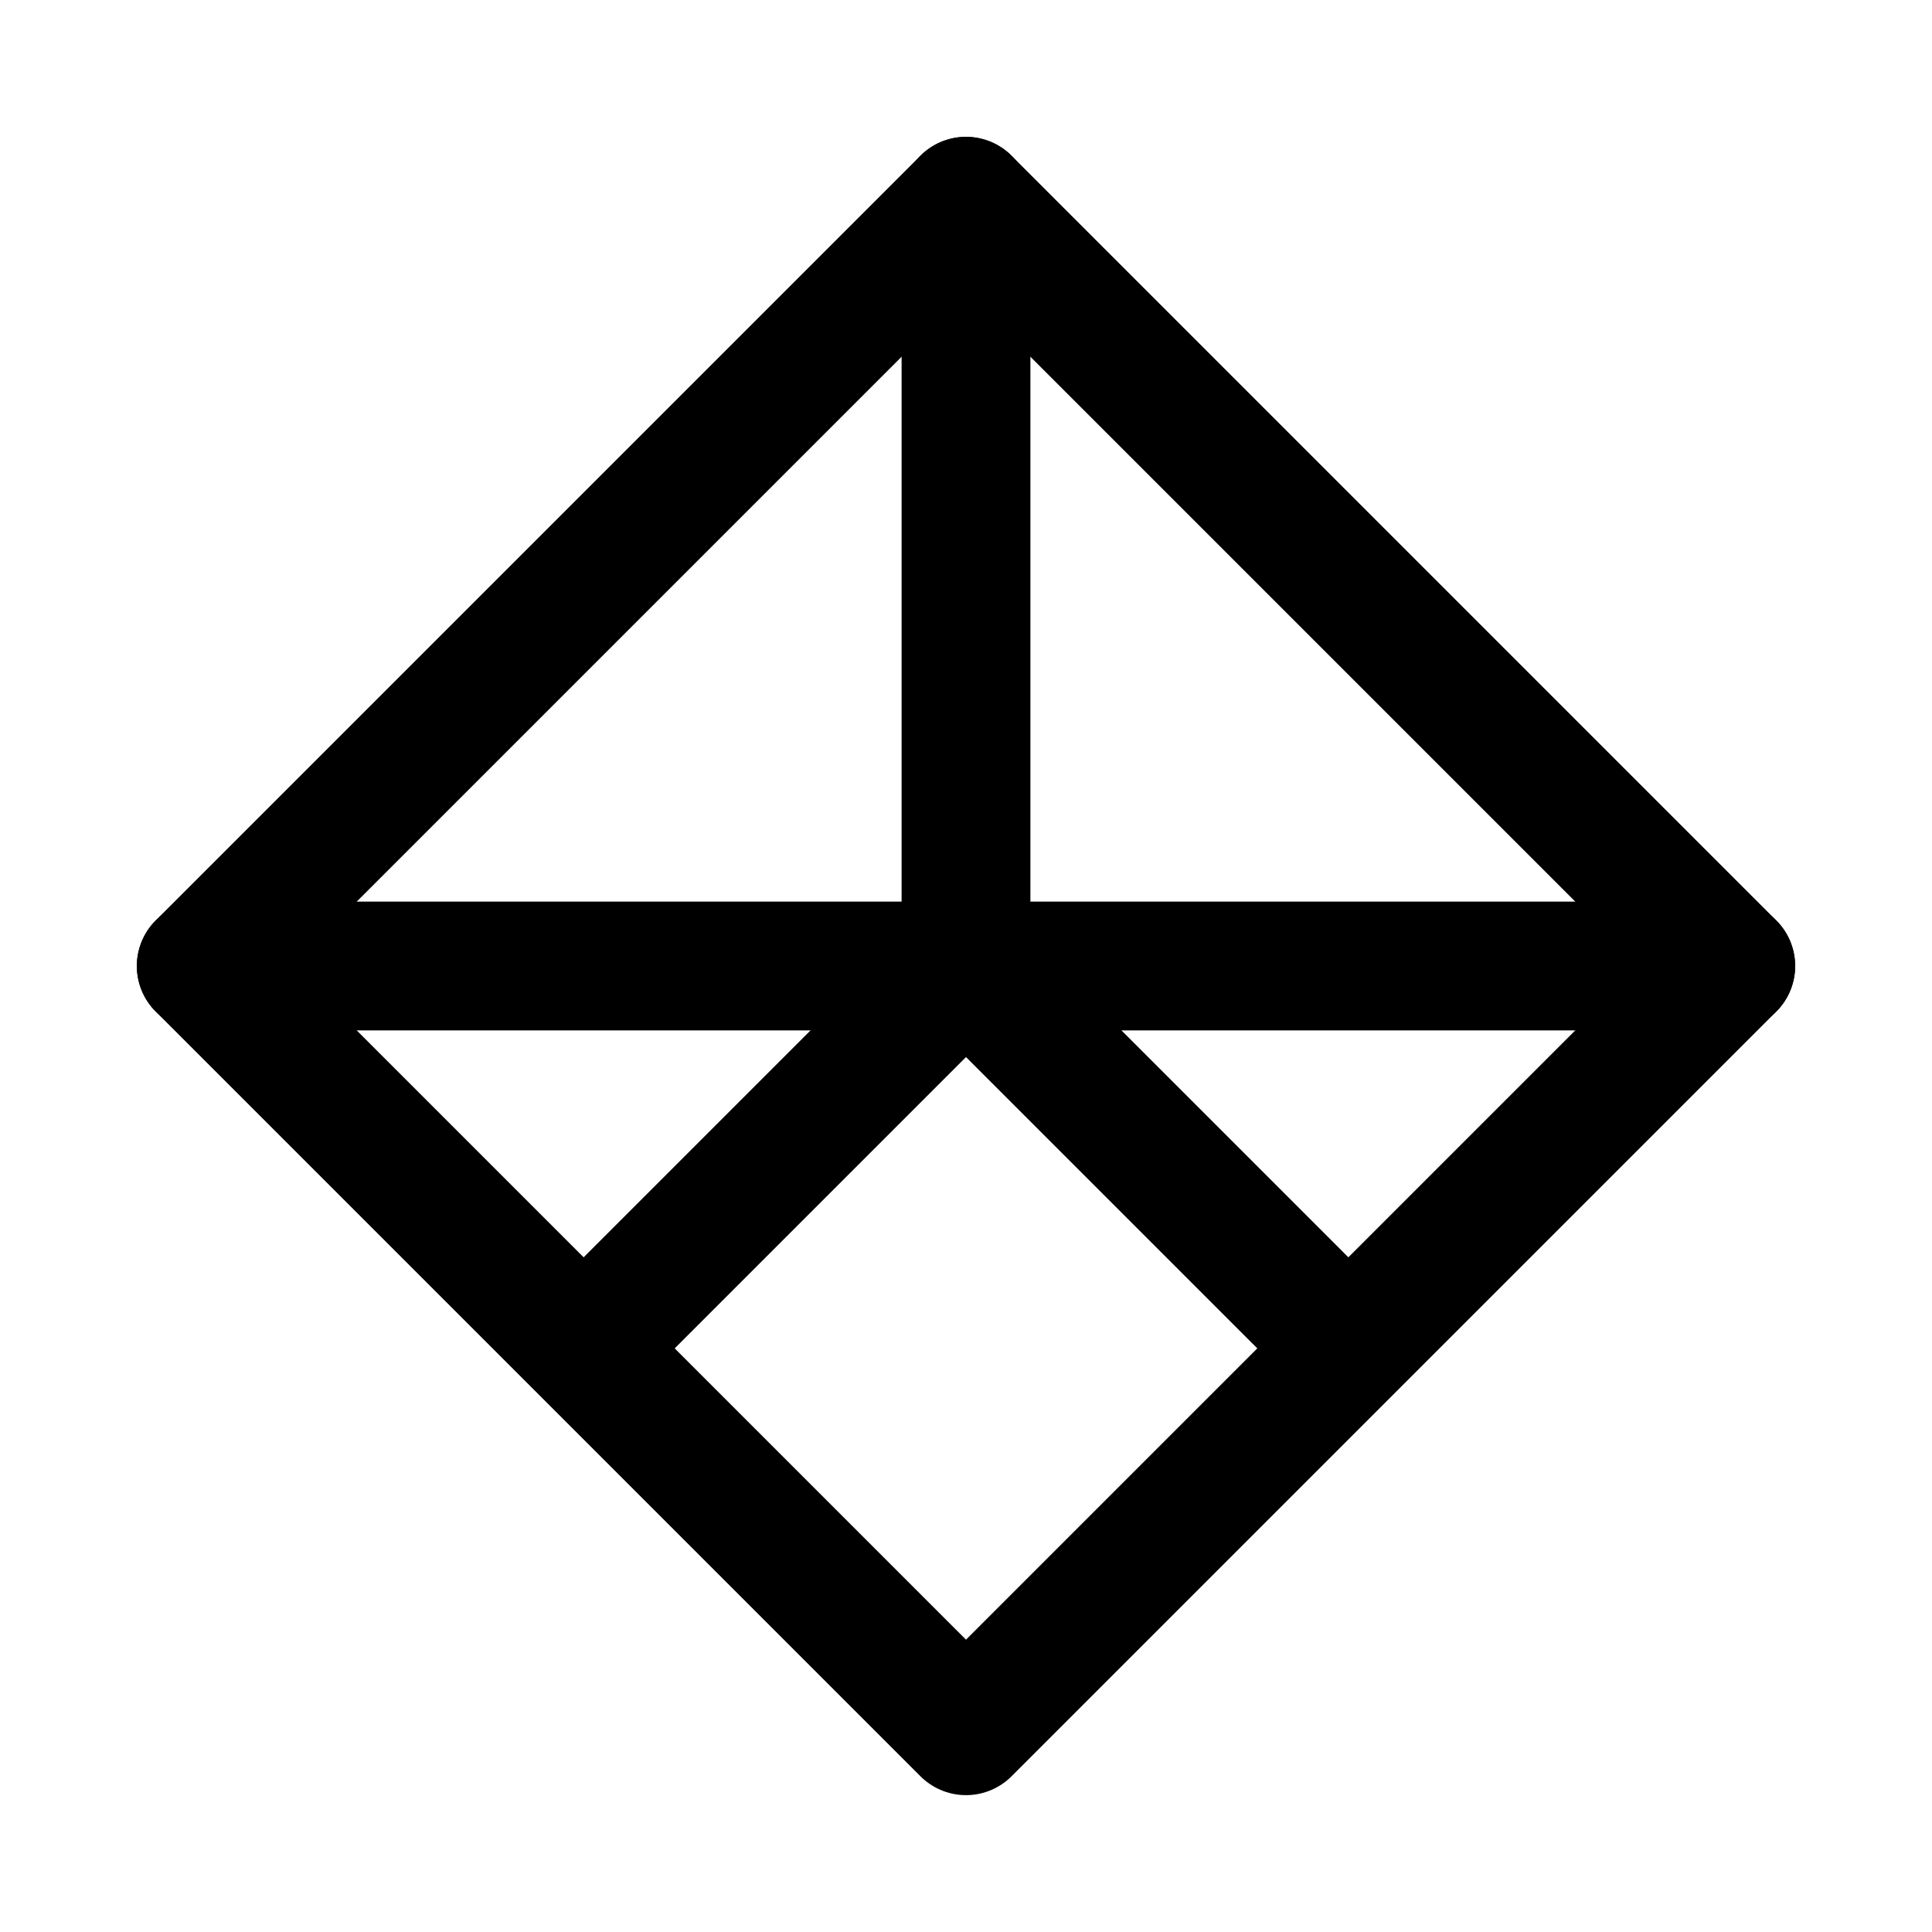
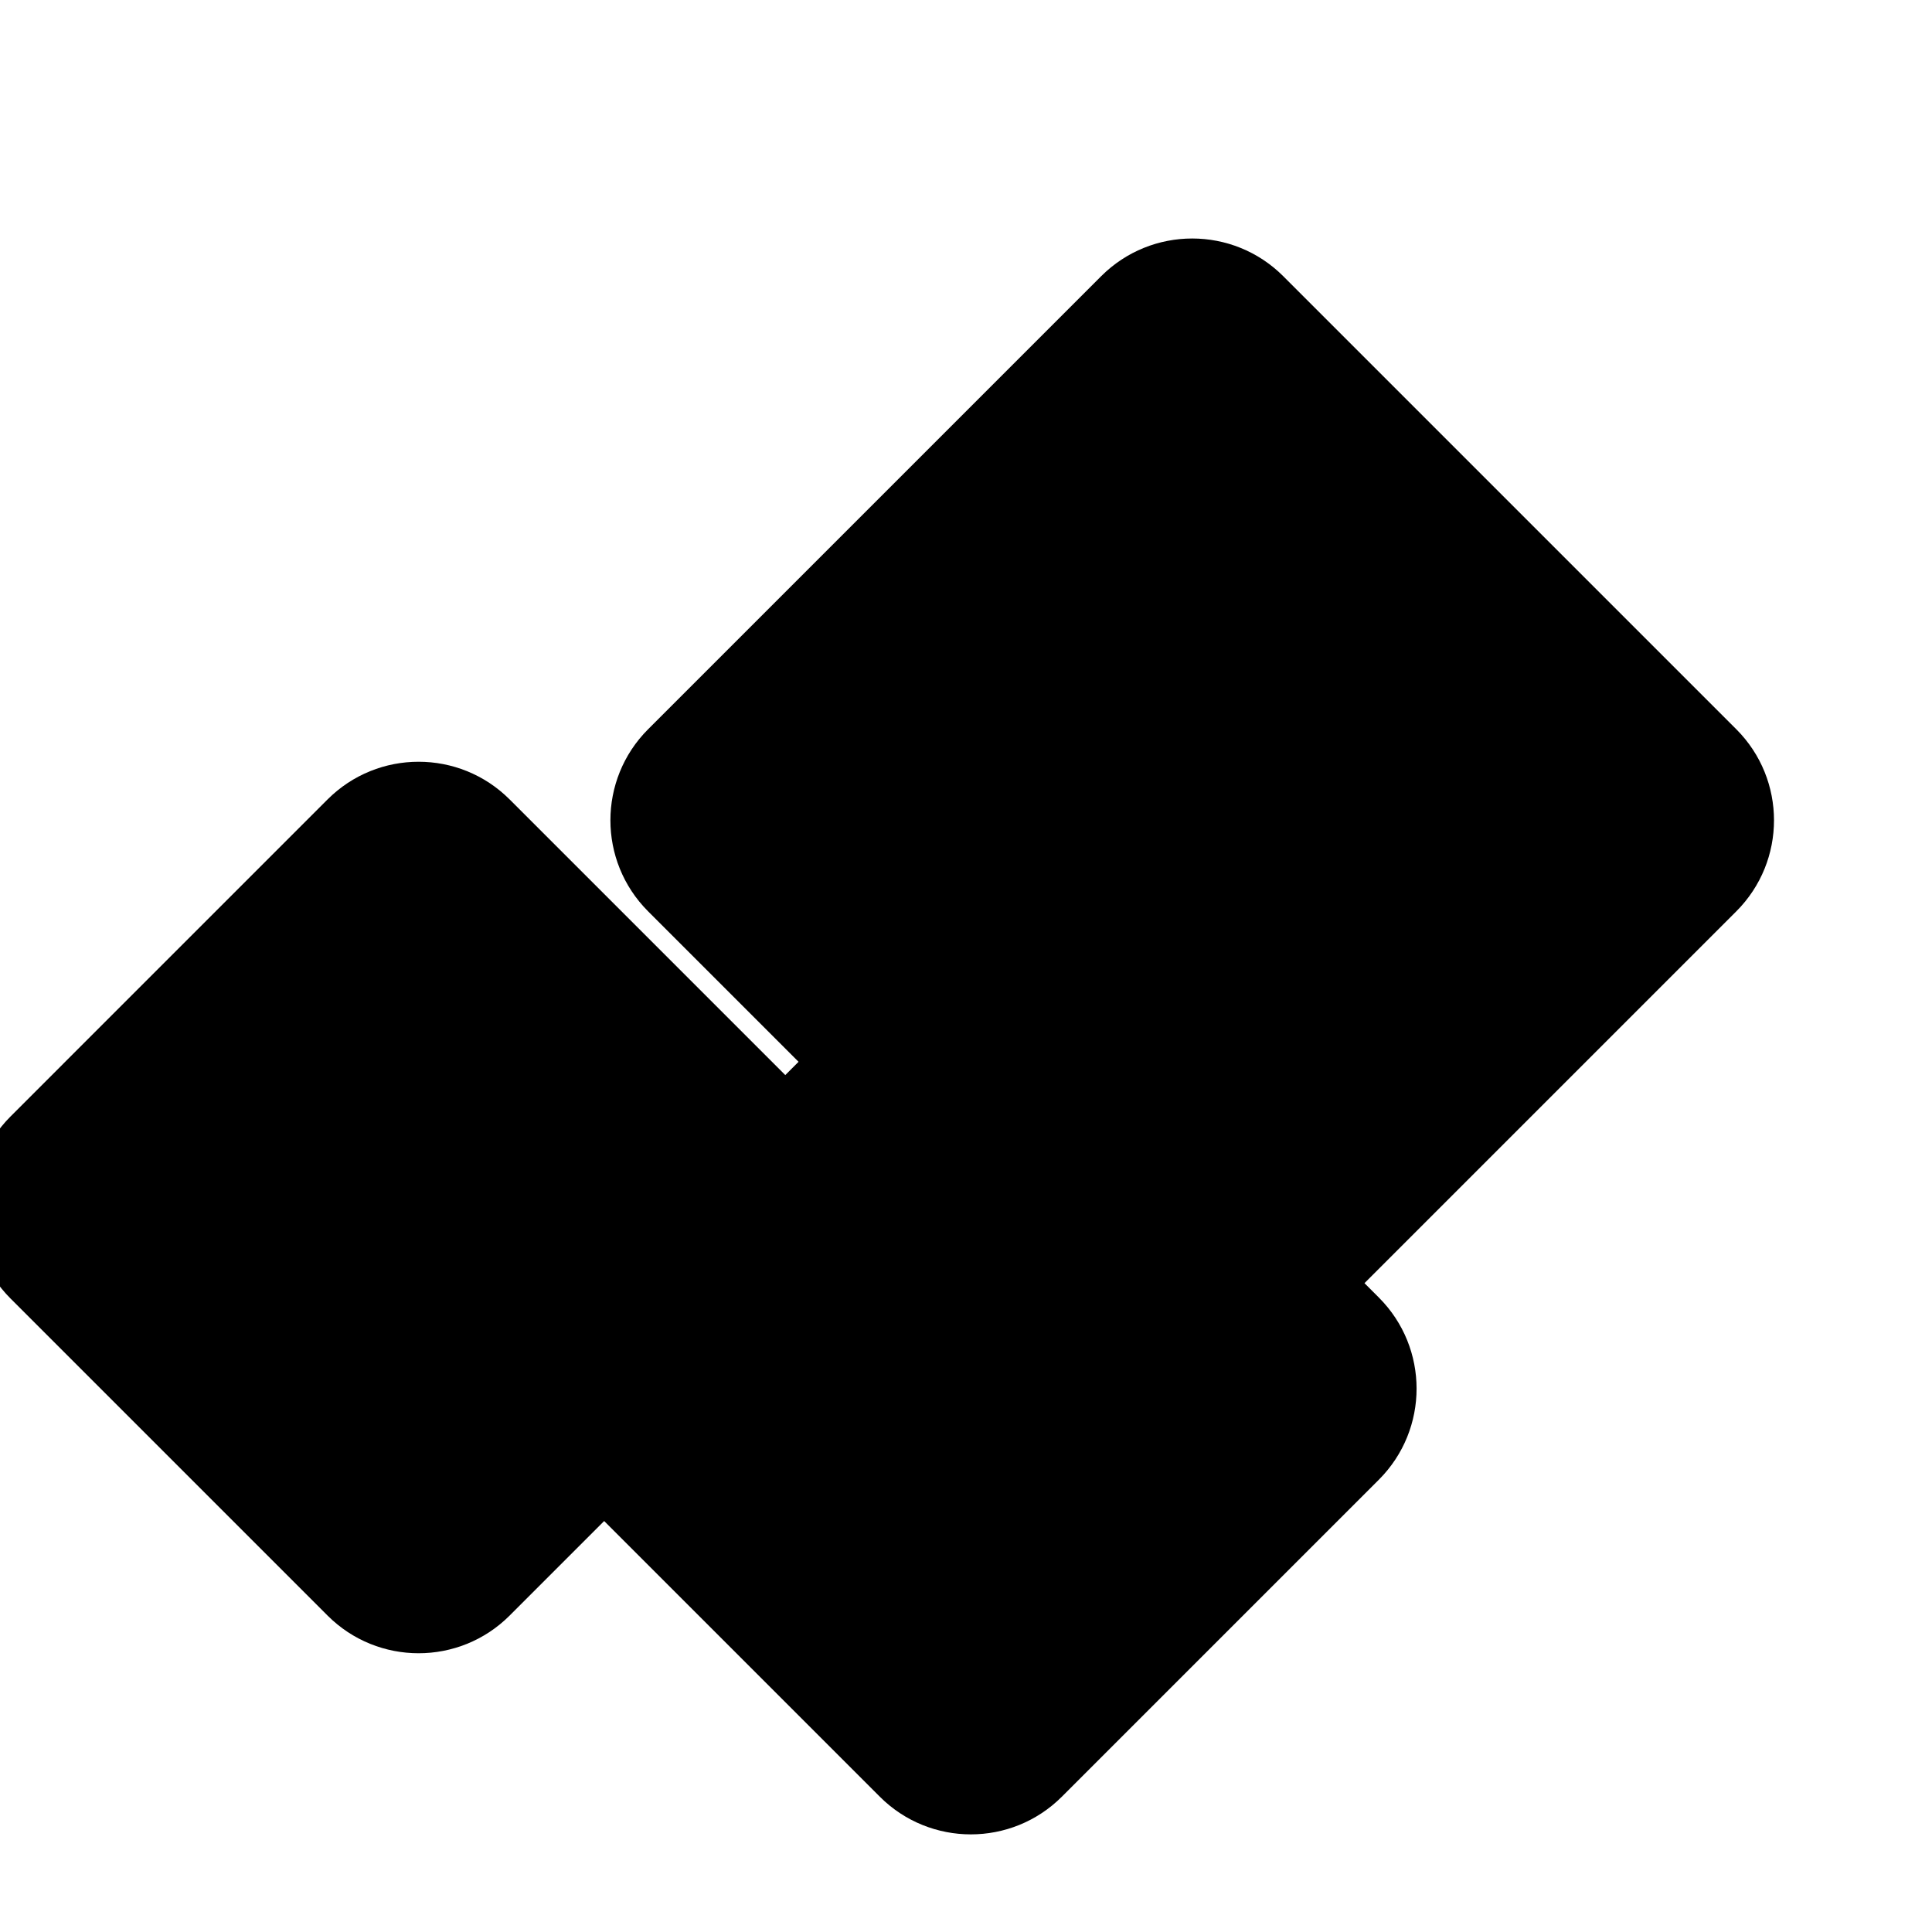
<svg xmlns="http://www.w3.org/2000/svg" width="24" height="24" viewBox="0 0 24 24" fill="none">
-   <path d="M12 2.5 L21.5 12 L12 21.5 L2.5 12 Z" stroke="currentColor" stroke-width="1.6" stroke-linejoin="round" />
-   <path d="M2.5 12 H21.5" stroke="currentColor" stroke-width="1.6" stroke-linecap="round" />
-   <path d="M12 2.5 V12" stroke="currentColor" stroke-width="1.6" stroke-linecap="round" />
-   <path d="M12 12 L7.5 16.5 M12 12 L16.5 16.5" stroke="currentColor" stroke-width="1.6" stroke-linecap="round" />
+   <path fill="currentColor" d="M13.68 3.43a1.6 1.6 0 0 1 2.26 0l5.63 5.63a1.6 1.6 0 0 1 0 2.26l-5.63 5.63a1.6 1.6 0 0 1-2.26 0L8.05 11.32a1.6 1.6 0 0 1 0-2.26l5.63-5.63Z" />
+   <path fill="currentColor" d="M4.07 9.93a1.6 1.6 0 0 1 2.26 0l3.94 3.94a1.6 1.6 0 0 1 0 2.26l-3.94 3.94a1.6 1.6 0 0 1-2.26 0L.13 16.13a1.6 1.6 0 0 1 0-2.26l3.94-3.94Z" />
+   <path fill="currentColor" d="M10.93 17.68a1.6 1.6 0 0 1 2.26 0l3.94 3.94a1.6 1.6 0 0 1 0 2.26l-3.94 3.94a1.6 1.6 0 0 1-2.26 0l-3.94-3.94a1.6 1.6 0 0 1 0-2.26l3.94-3.94Z" transform="translate(0 -5.5)" />
</svg>
